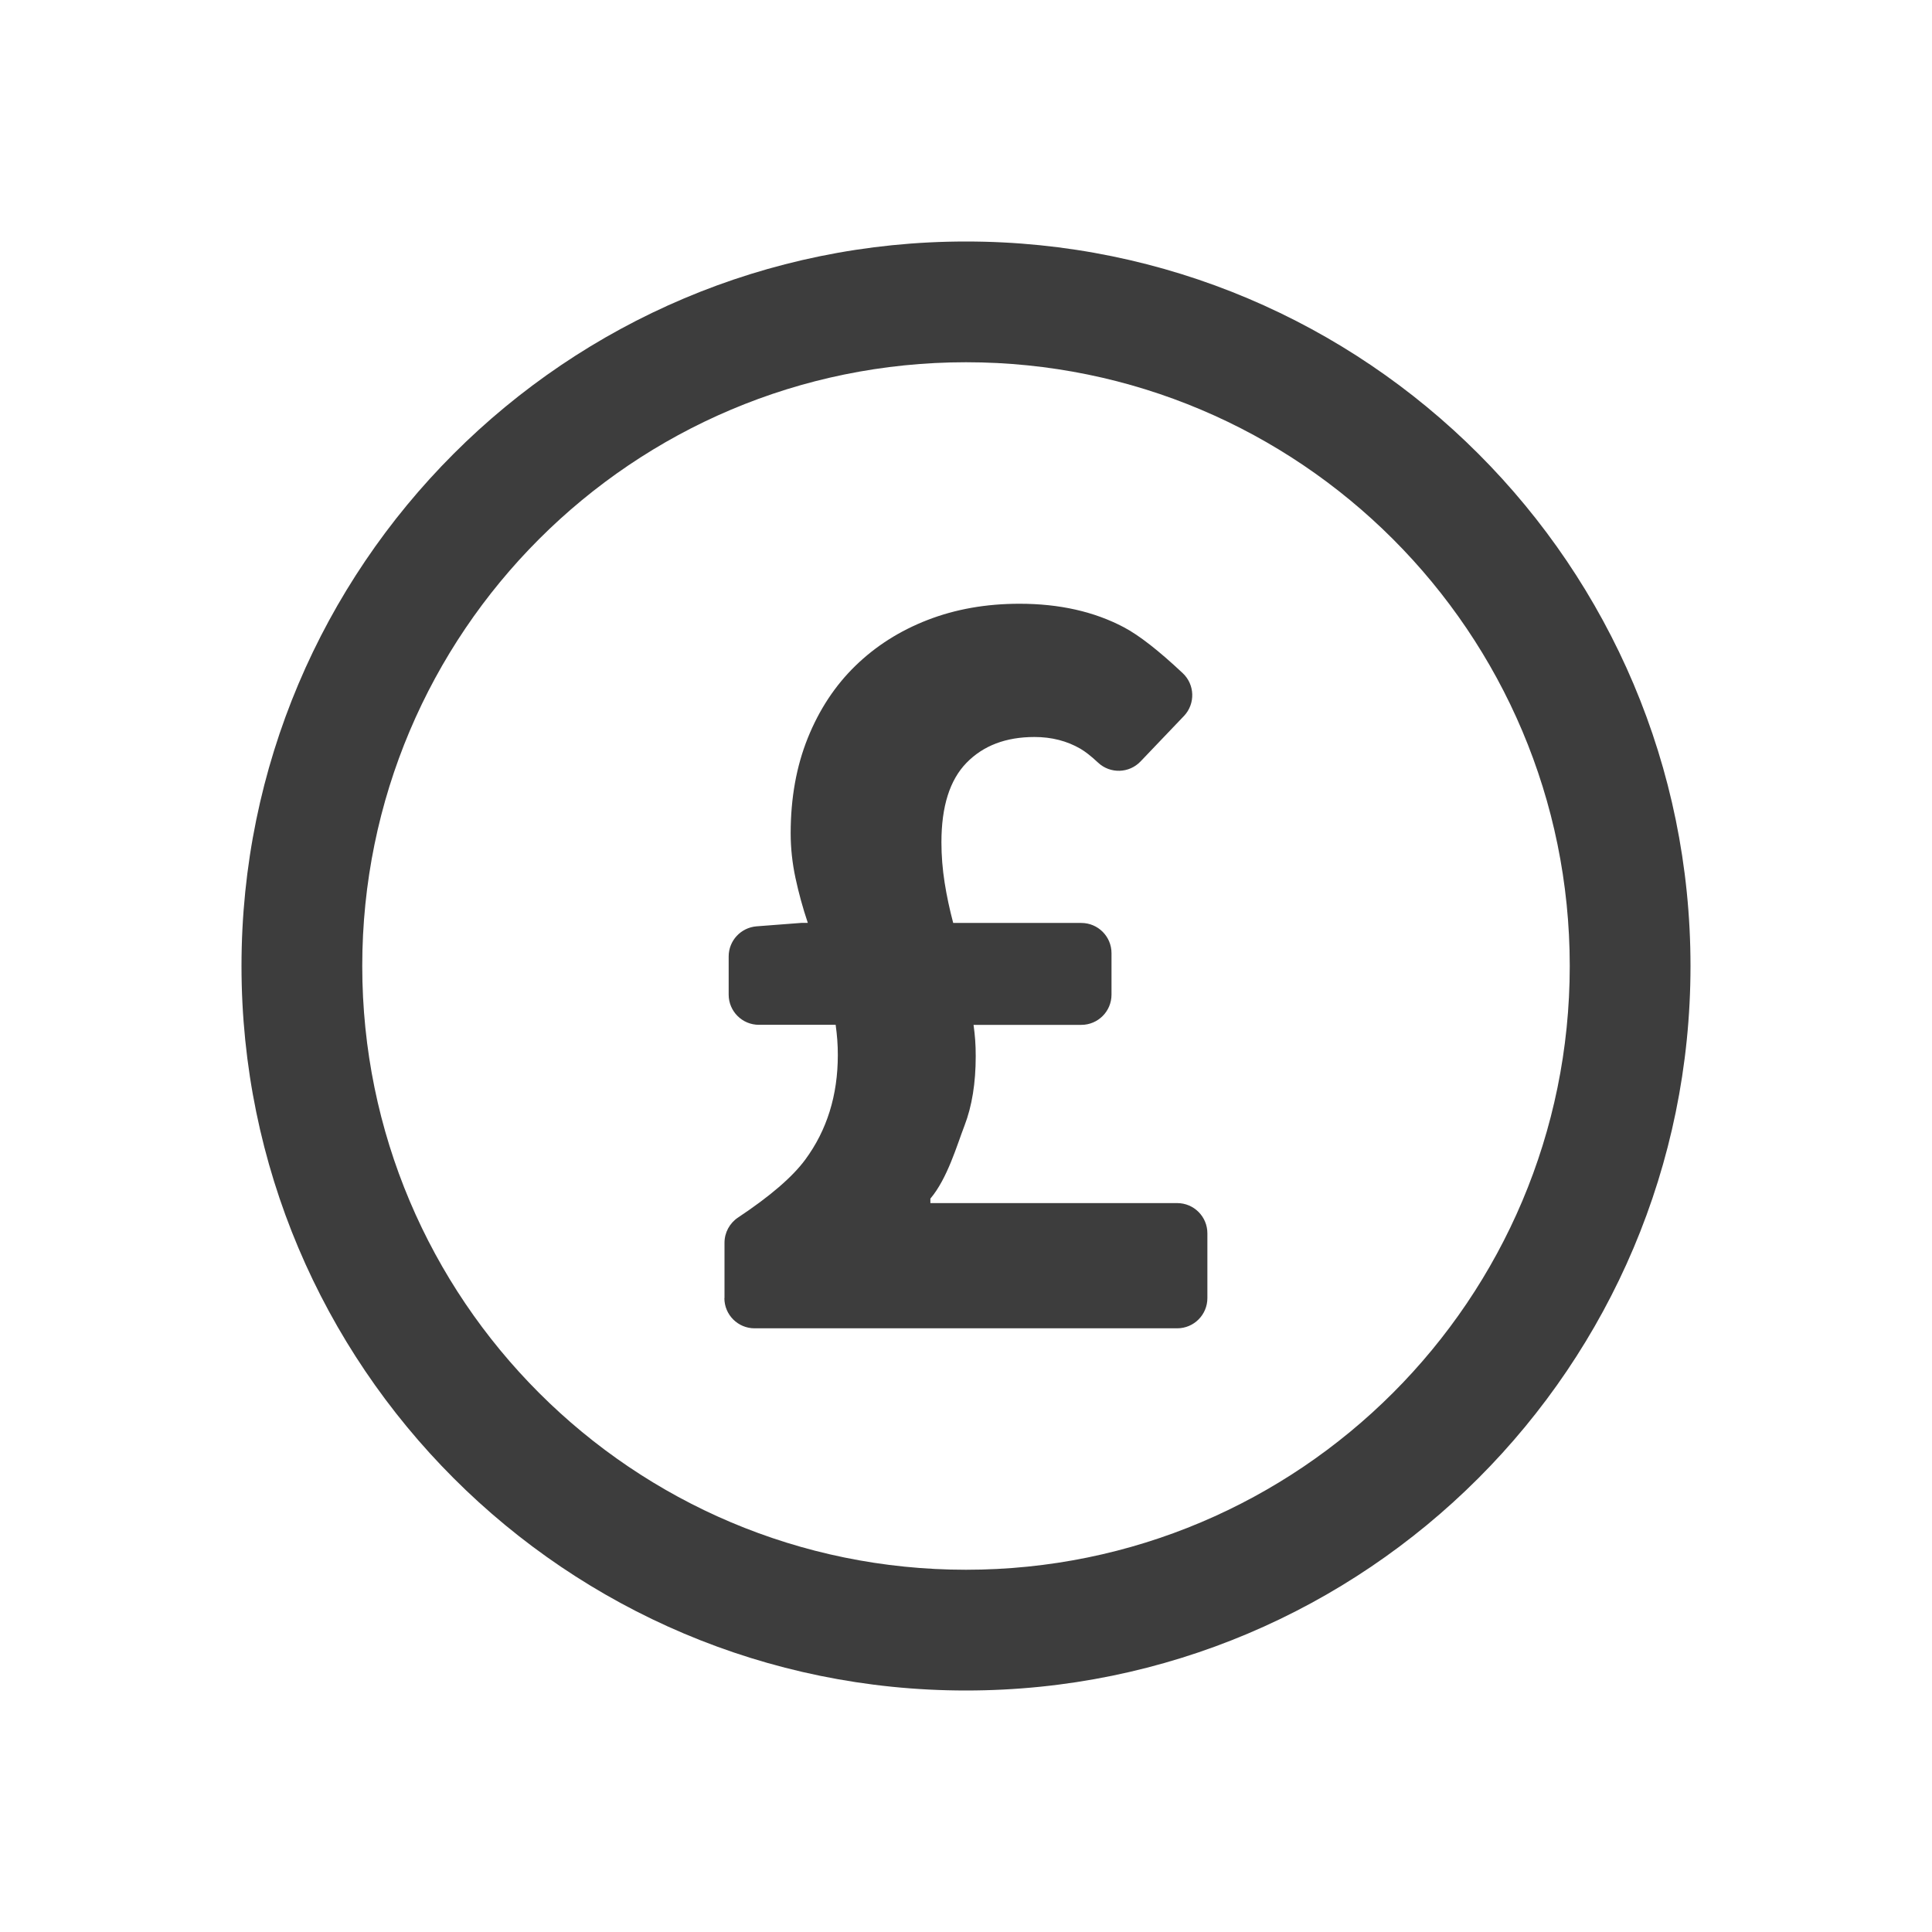
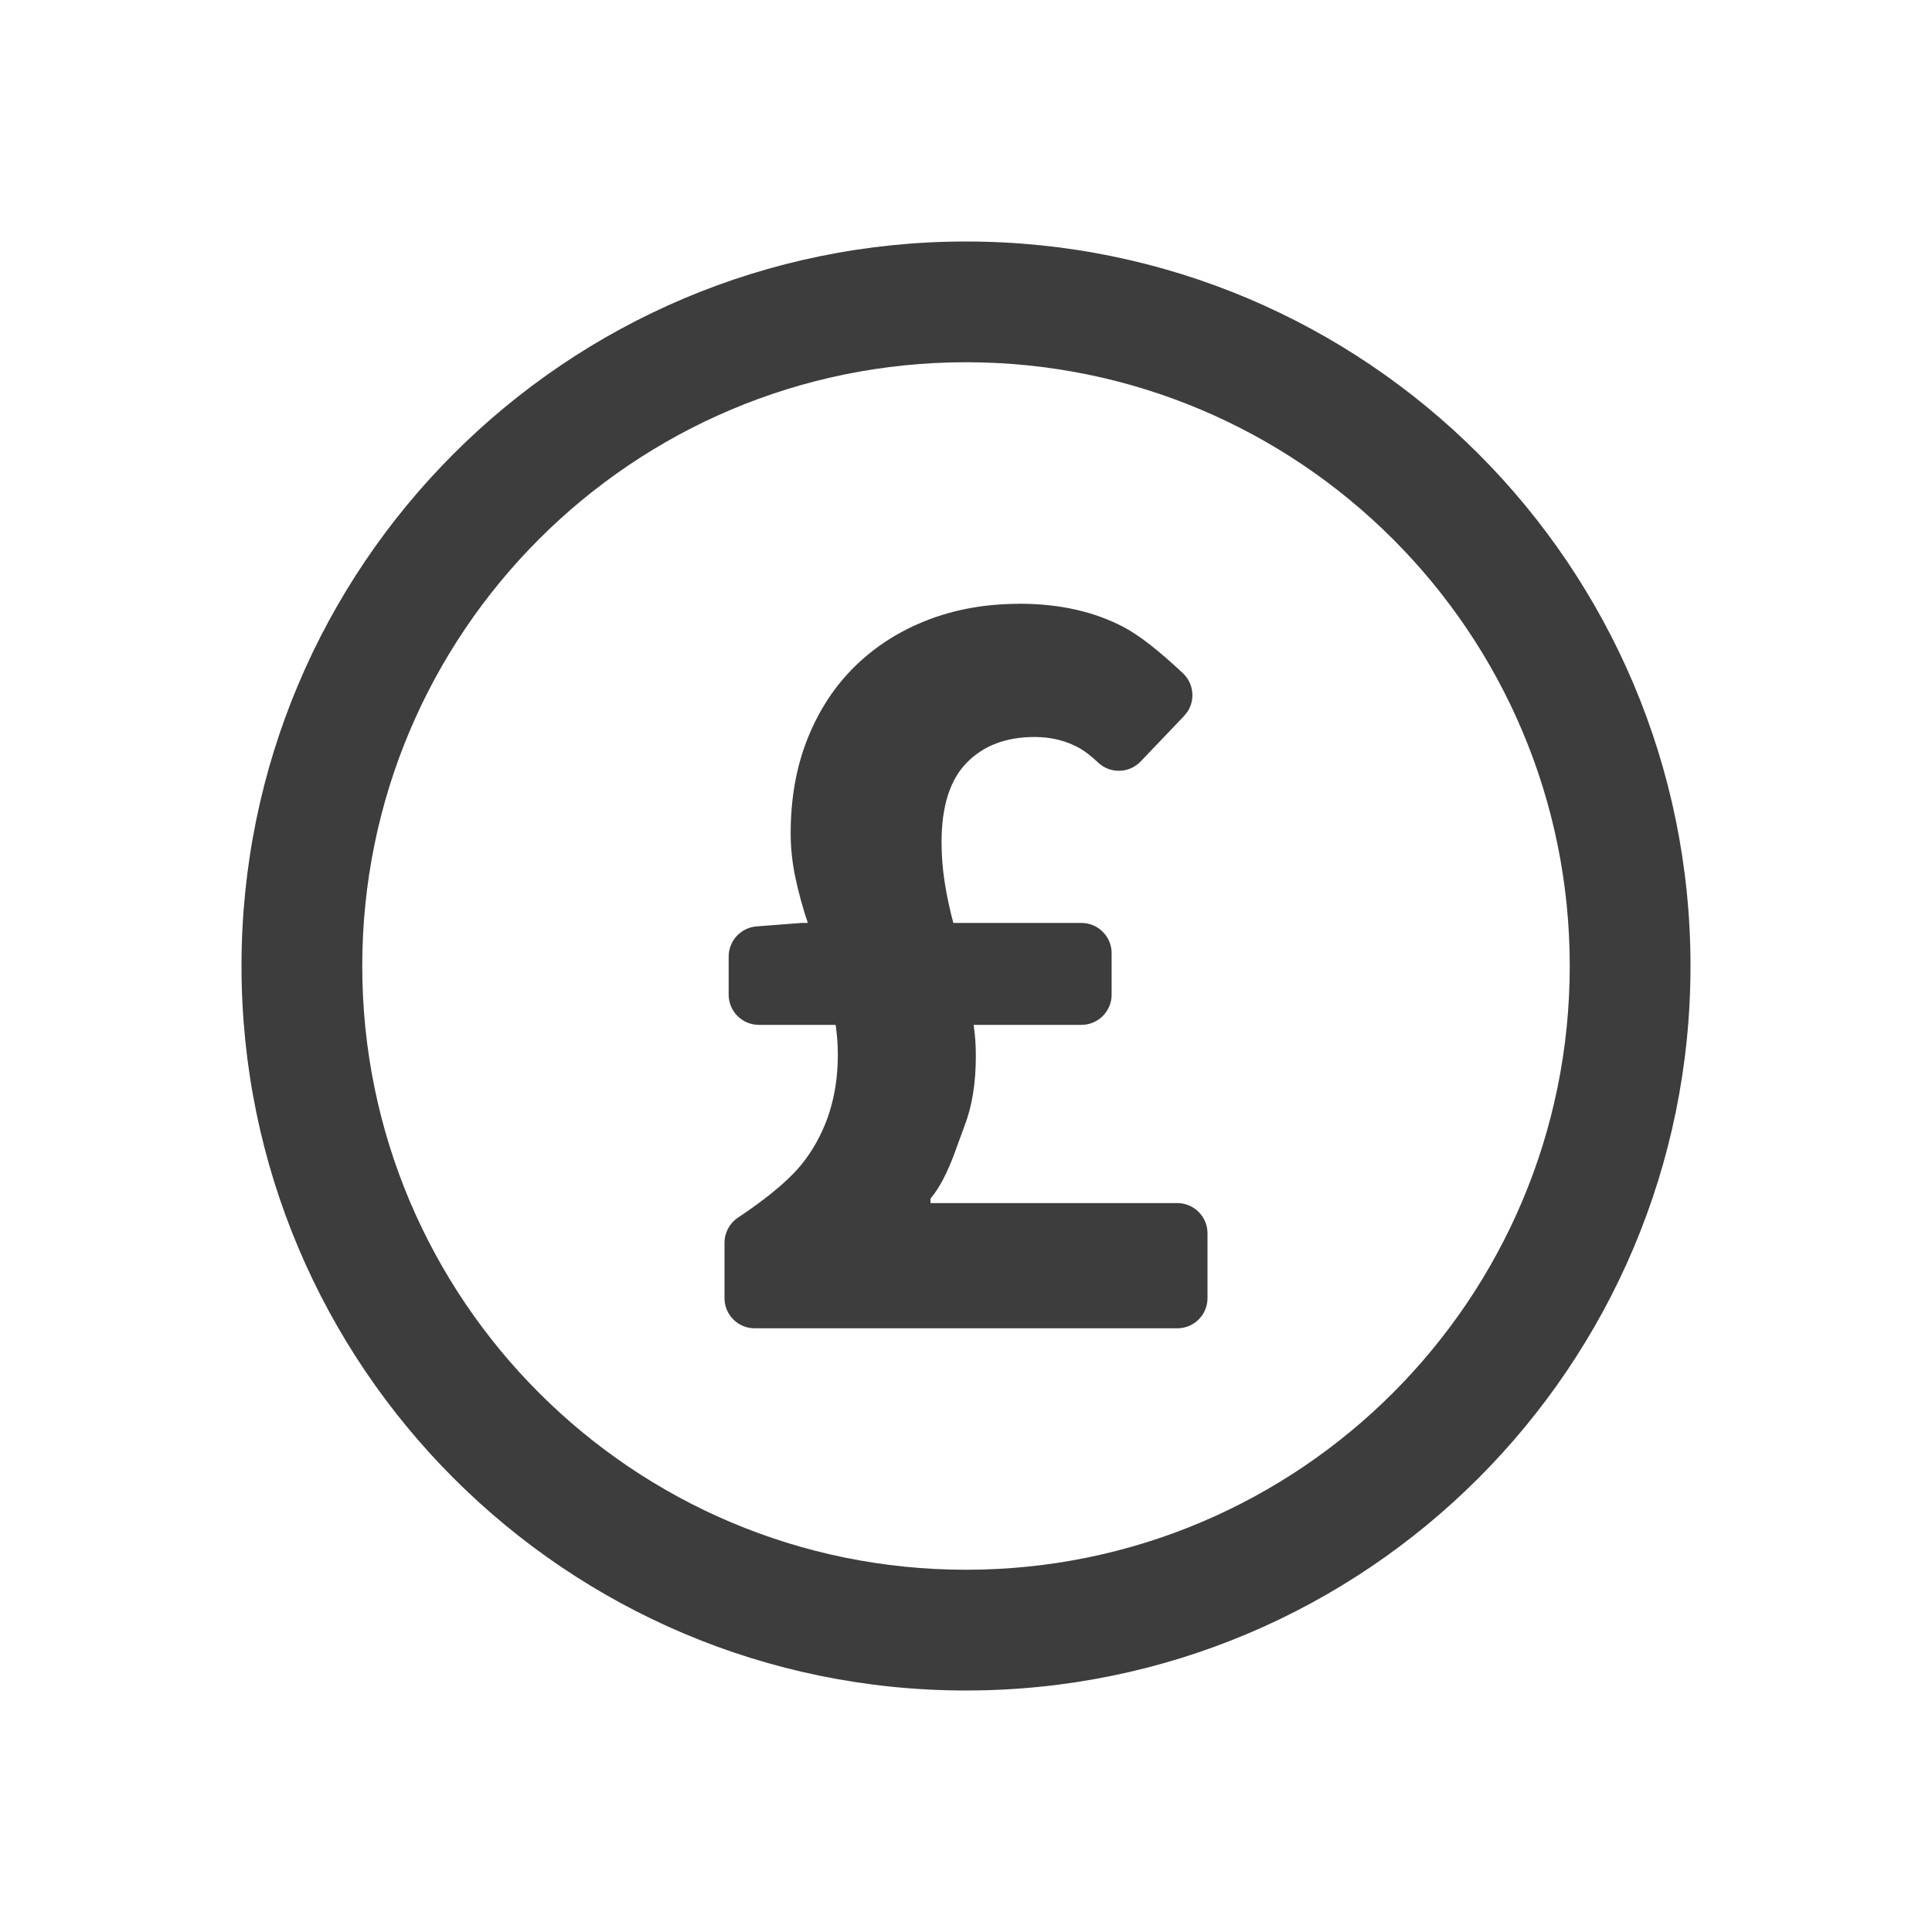
<svg xmlns="http://www.w3.org/2000/svg" height="32" viewBox="0 0 32 32" width="32">
-   <path d="m12 21.5 0-.916c0-.168.084-.324.223-.417.531-.353.902-.672 1.114-.959.36-.488.54-1.066.54-1.734 0-.087-.003-.17-.009-.25-.006-.08-.015-.164-.027-.25h-1.272c-.276 0-.5-.224-.5-.5v-.632c0-.261.201-.478.462-.499l.743-.057h.106c-.083-.247-.151-.495-.204-.742-.053-.247-.08-.495-.08-.742 0-.581.094-1.107.283-1.577.189-.47.452-.869.788-1.196.337-.328.735-.581 1.196-.76.461-.179.968-.269 1.524-.269.661 0 1.237.13 1.727.389.254.134.579.388.976.761.201.189.211.505.022.707l-.003.003-.718.752c-.189.198-.502.207-.702.021-.115-.108-.213-.184-.293-.231-.224-.13-.478-.195-.762-.195-.472 0-.847.142-1.125.427s-.416.723-.416 1.317c0 .223.018.445.053.668s.083.445.142.668h2.122c.276 0 .5.224.5.5v.688c0 .276-.224.5-.5.5h-1.785c.012.087.021.17.027.25.006.08.009.17.009.269 0 .445-.062.828-.186 1.15-.124.321-.282.875-.565 1.209v.074h4.088c.276 0 .5.224.5.5v1.074c0 .276-.224.5-.5.5l-7.0 0c-.276 0-.5-.224-.5-.5v-0zm4 4.5c5.523 0 10-4.477 10-10s-4.477-10-10-10-10 4.477-10 10 4.477 10 10 10zm0 2c-6.627 0-12-5.373-12-12s5.373-12 12-12 12 5.373 12 12-5.373 12-12 12z" fill="#3d3d3d" fill-rule="evenodd" />
+   <path d="m16 4c6.627 0 12 5.373 12 12s-5.373 12-12 12-12-5.373-12-12 5.373-12 12-12zm0 2c-5.523 0-10 4.477-10 10s4.477 10 10 10 10-4.477 10-10-4.477-10-10-10zm.889 4c.661 0 1.237.13 1.727.389.254.134.579.388.976.761.179.168.207.437.078.636l-.059.074-.718.752c-.189.198-.502.207-.702.021-.115-.108-.213-.184-.293-.231-.224-.13-.478-.195-.762-.195-.472 0-.847.142-1.125.427s-.416.723-.416 1.317c0 .223.018.445.053.668s.083.445.142.668h2.122c.276 0 .5.224.5.5v.688c0 .276-.224.5-.5.5h-1.785c.012.087.021.17.027.25.006.08.009.17.009.269 0 .445-.062.828-.186 1.15l-.185.506c-.097.25-.218.512-.38.703v.074h4.088c.276 0 .5.224.5.5v1.074c0 .276-.224.5-.5.5h-7c-.276 0-.5-.224-.5-.5v-.916c0-.168.084-.324.223-.417.531-.353.902-.672 1.114-.959.36-.488.54-1.066.54-1.734 0-.087-.003-.17-.009-.25-.006-.08-.015-.164-.027-.25h-1.272c-.276 0-.5-.224-.5-.5v-.632c0-.261.201-.478.462-.499l.743-.057h.106c-.083-.247-.151-.495-.204-.742-.053-.247-.08-.495-.08-.742 0-.581.094-1.107.283-1.577.189-.47.452-.869.788-1.196.337-.328.735-.581 1.196-.76.461-.179.968-.269 1.524-.269z" fill="#3d3d3d" fill-rule="evenodd" />
</svg>
